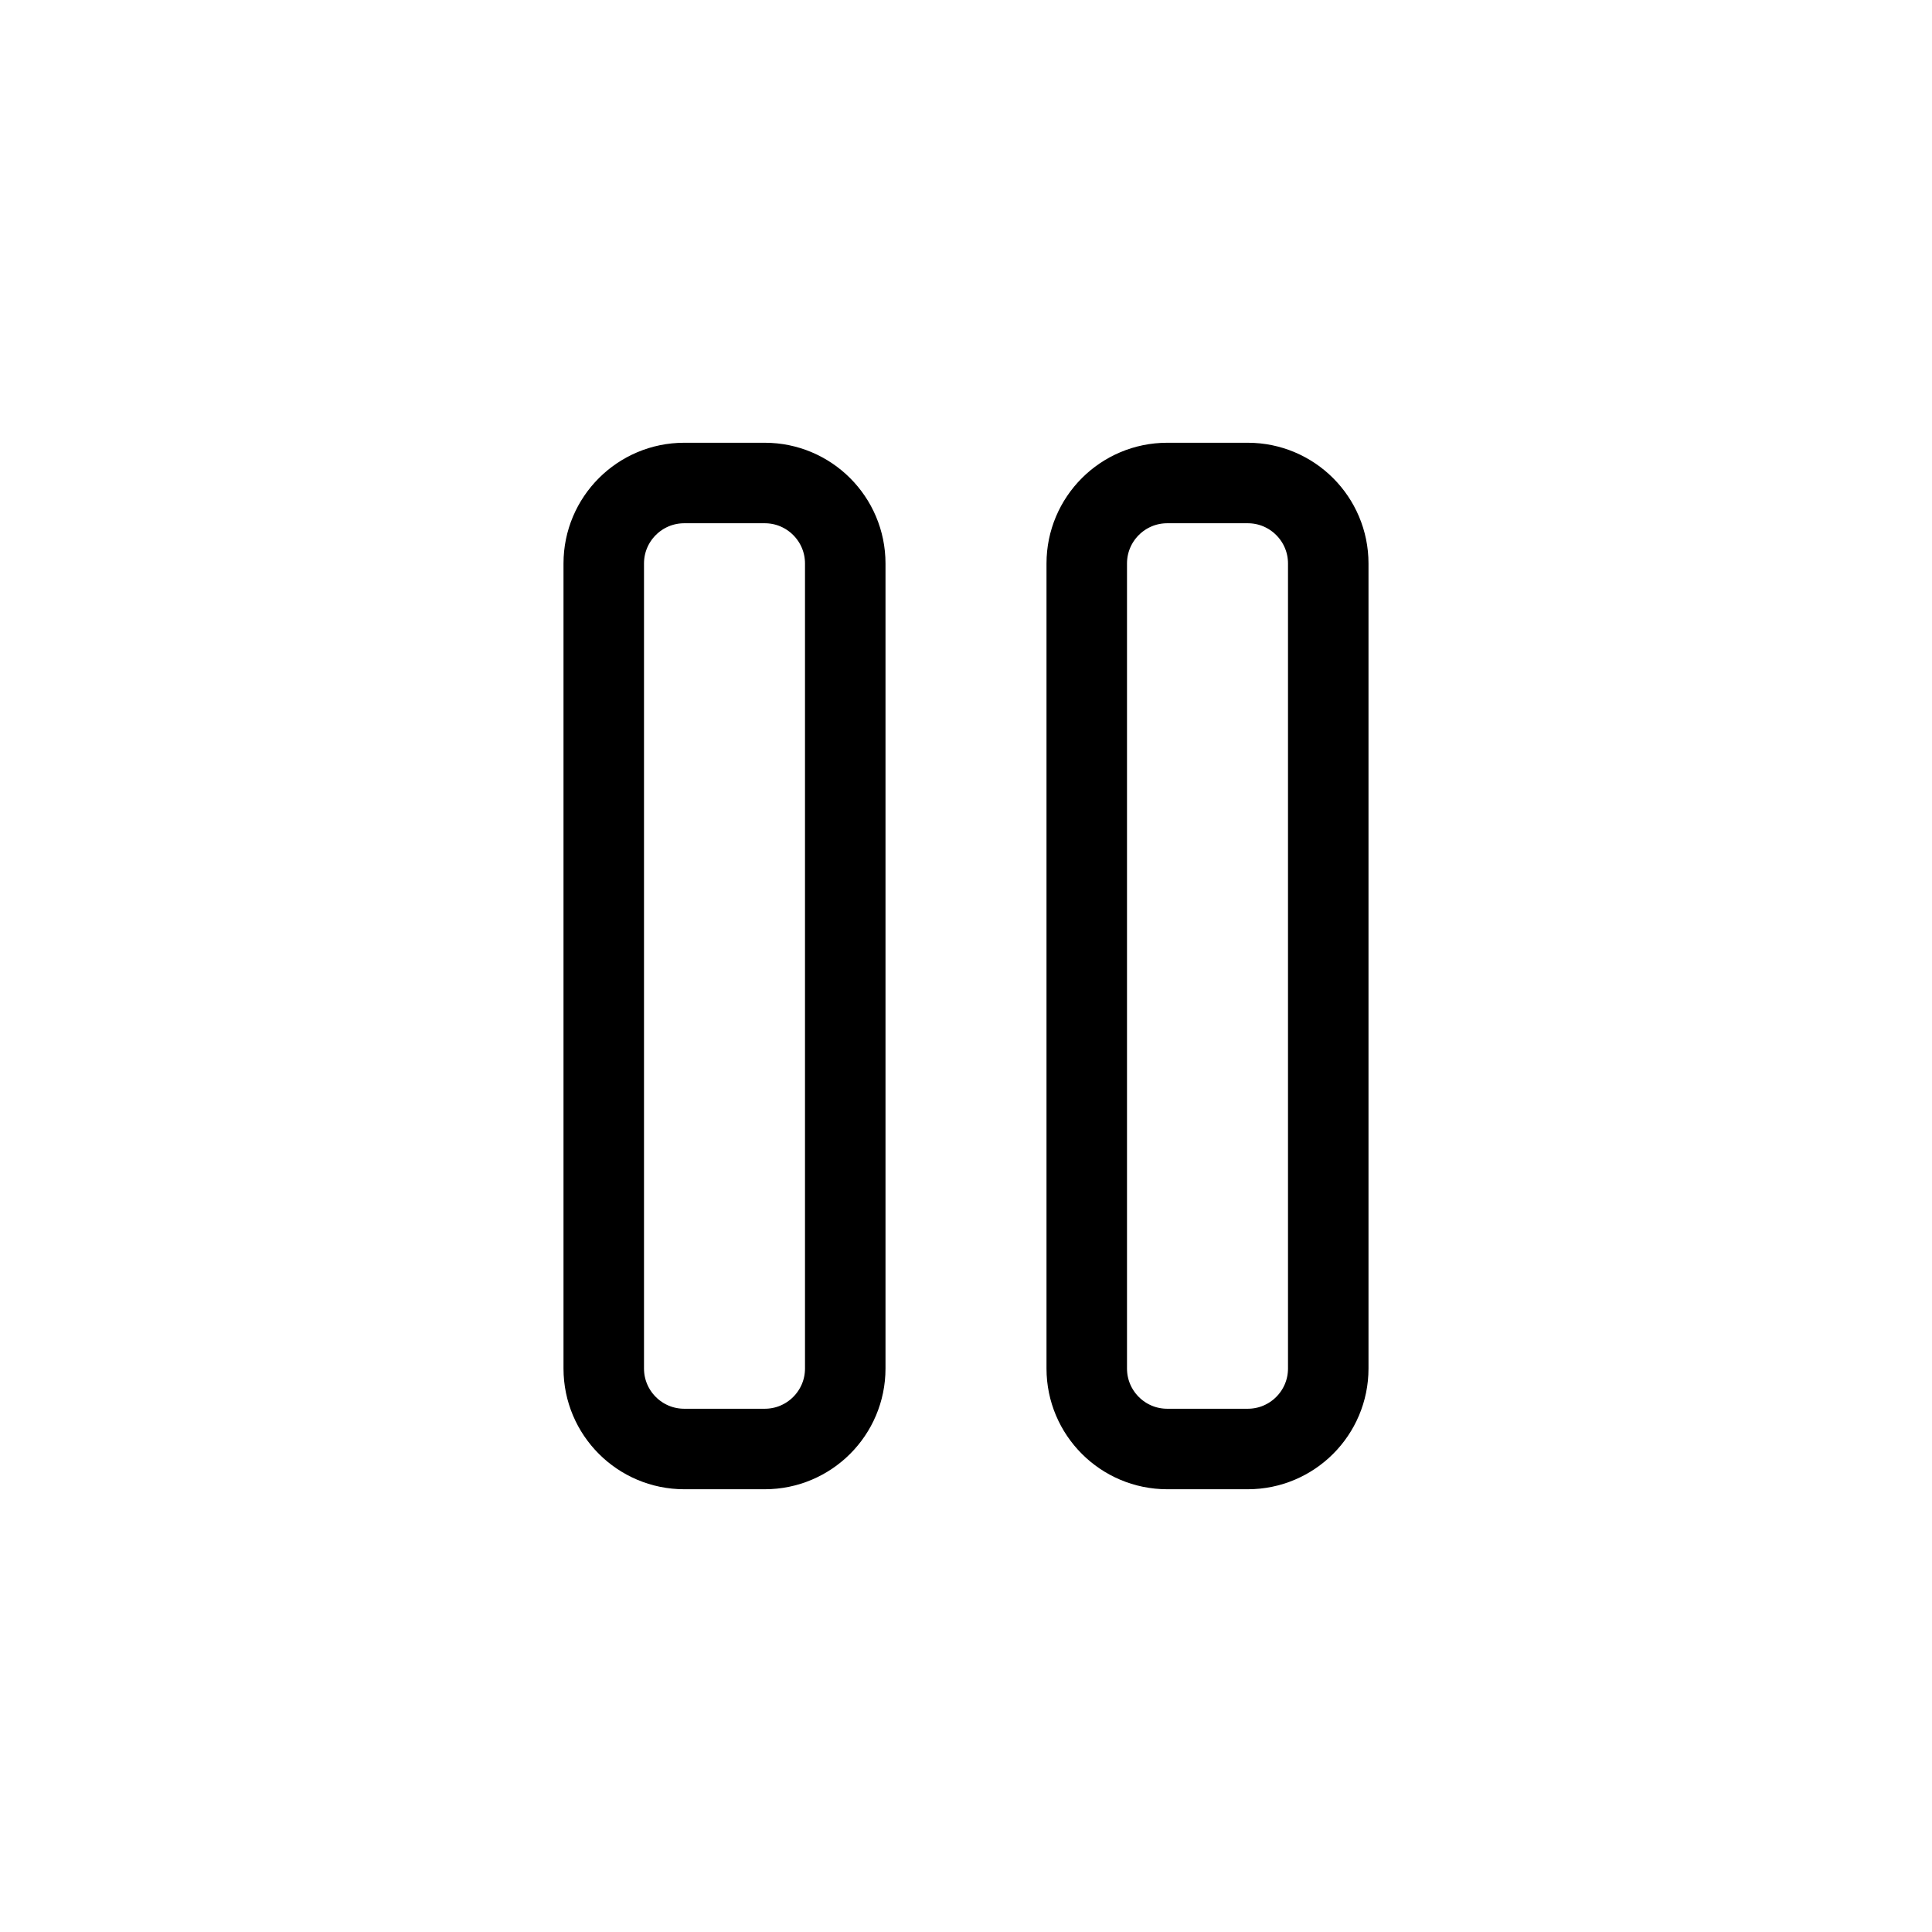
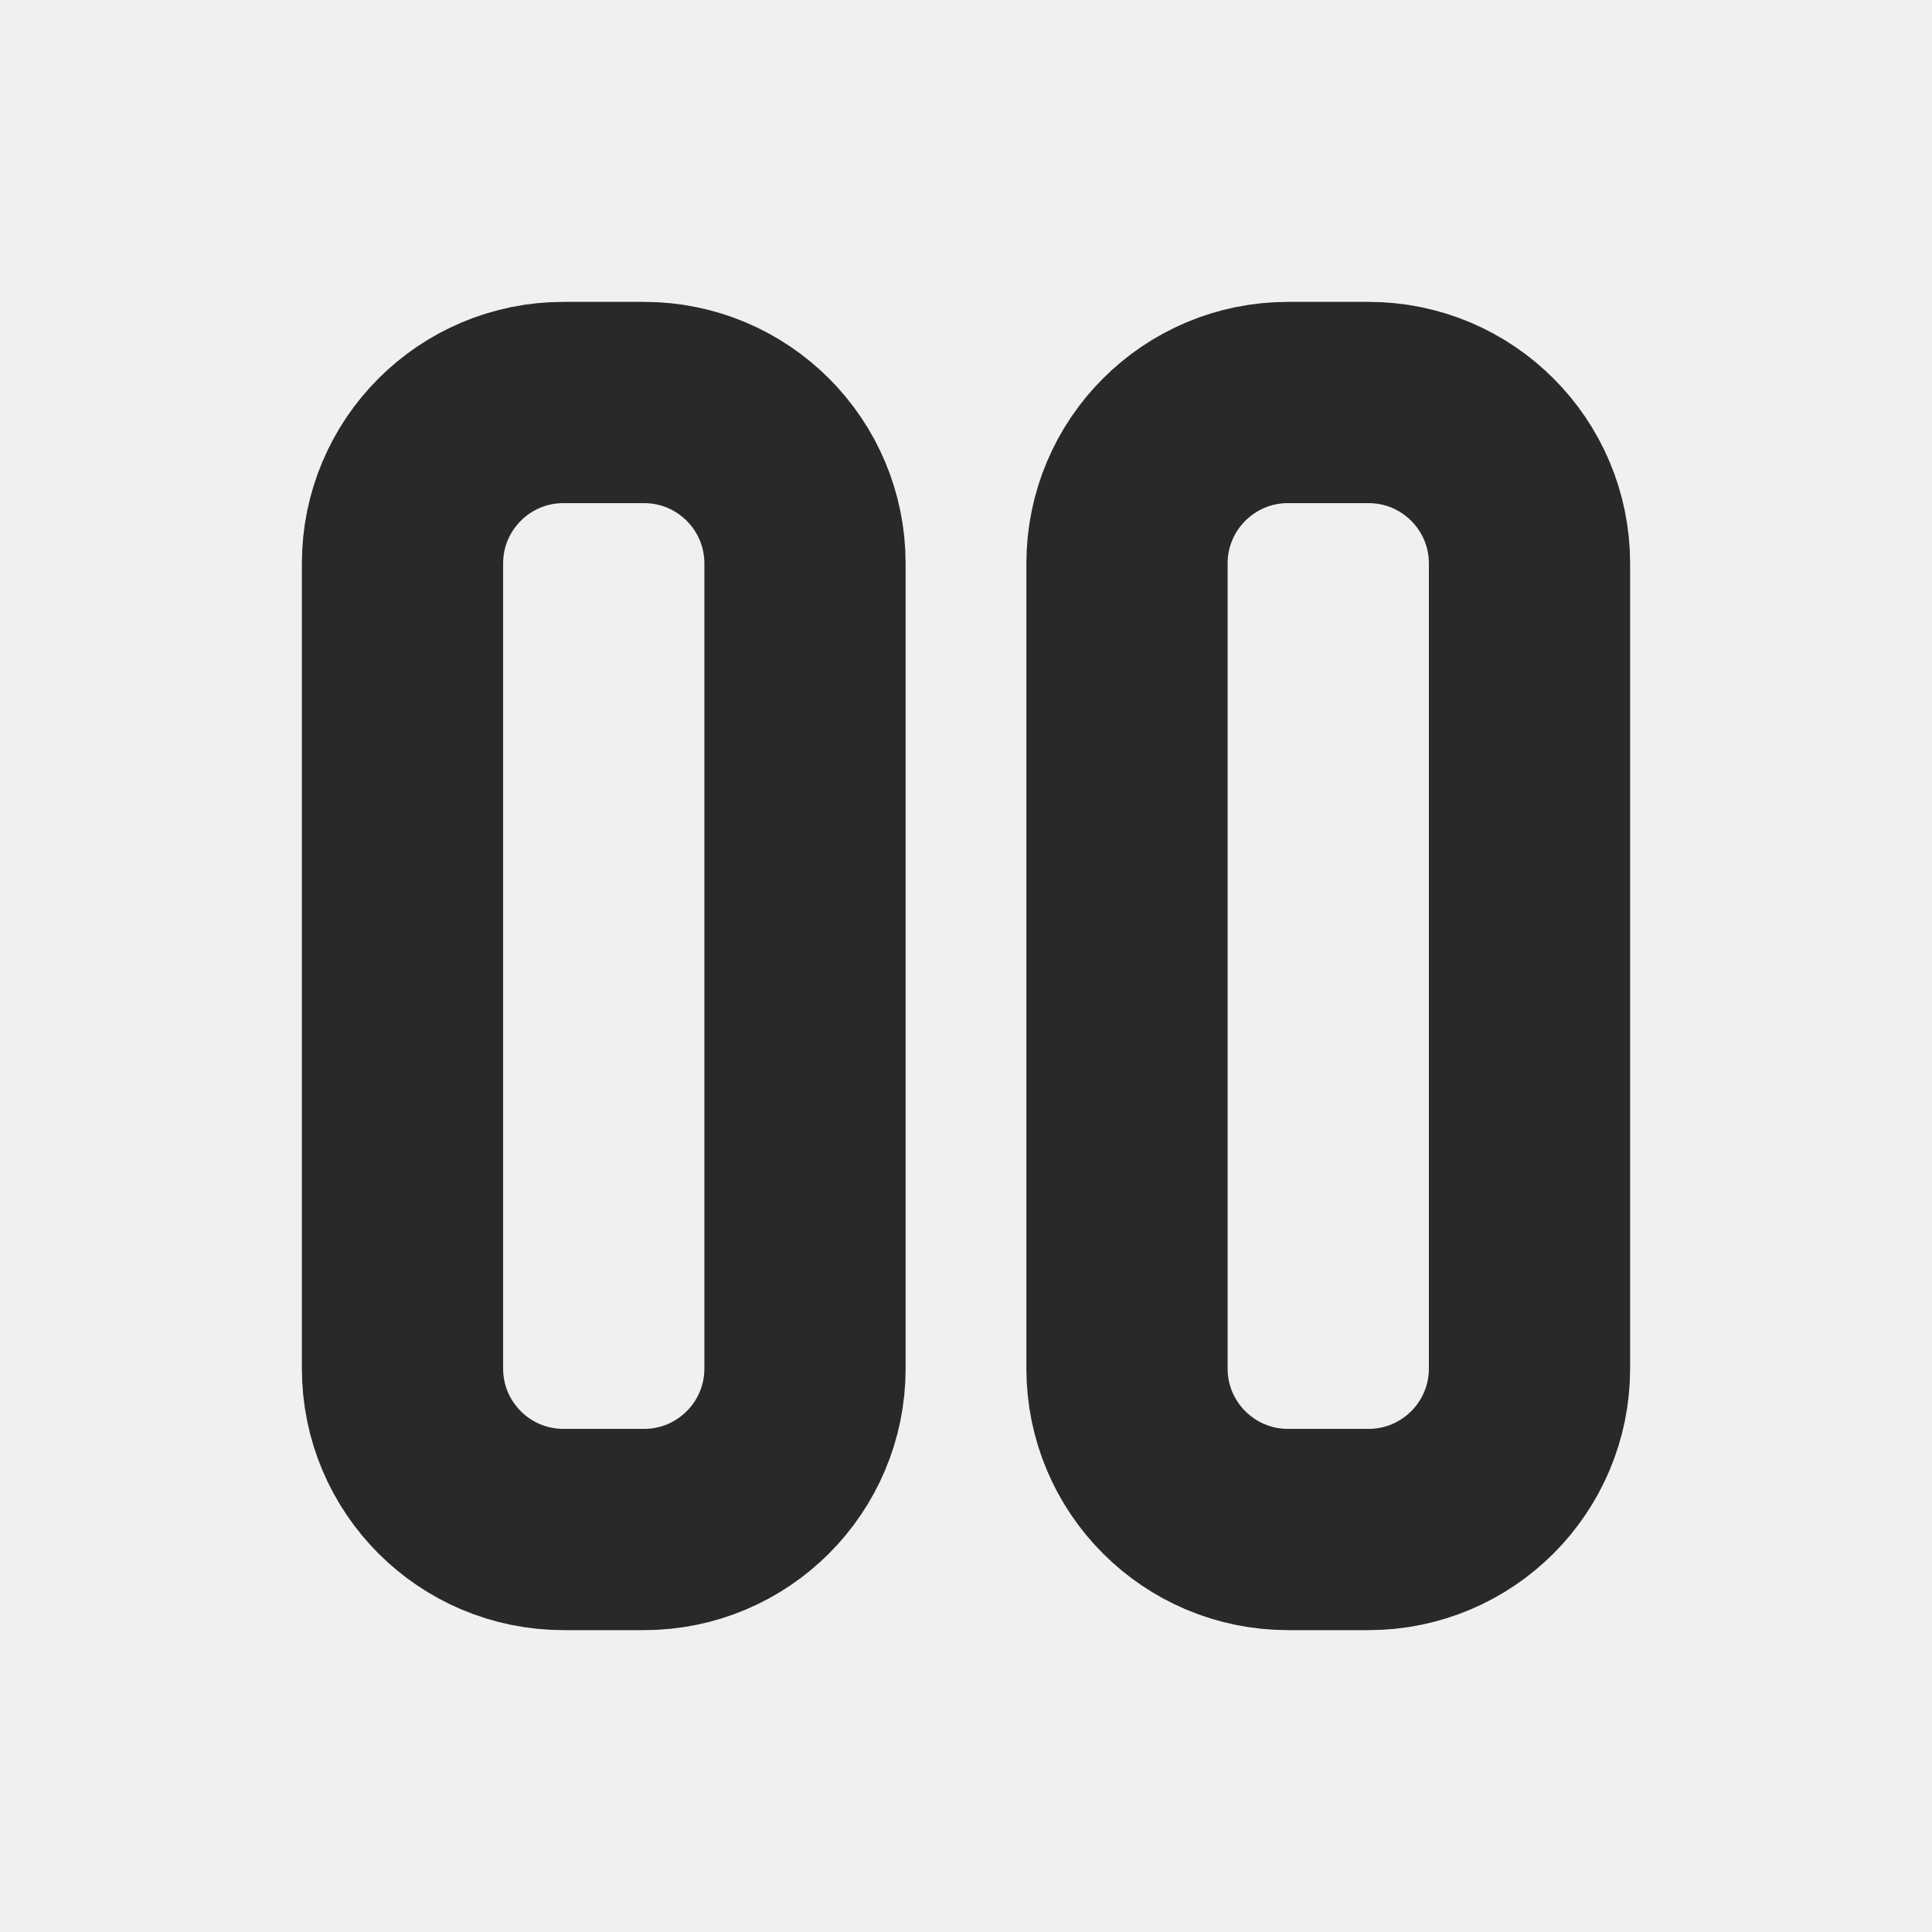
<svg xmlns="http://www.w3.org/2000/svg" width="800px" height="800px" viewBox="0 0 24 24" fill="none">
-   <rect width="24" height="24" fill="white" />
-   <path d="M8.5 18H9.5C10.052 18 10.5 17.552 10.5 17V7C10.5 6.448 10.052 6 9.5 6H8.5C7.948 6 7.5 6.448 7.5 7V17C7.5 17.552 7.948 18 8.5 18Z" stroke="#000000" stroke-linecap="round" stroke-linejoin="round" />
-   <path d="M14.5 18H15.5C16.052 18 16.5 17.552 16.5 17V7C16.5 6.448 16.052 6 15.5 6H14.5C13.948 6 13.5 6.448 13.5 7V17C13.5 17.552 13.948 18 14.5 18Z" stroke="#000000" stroke-linecap="round" stroke-linejoin="round" />
+   <g clip-path="url(#clip0_429_11098)">
+     <path d="M5 7C5 5.895 5.895 5 7 5H8C9.105 5 10 5.895 10 7V17C10 18.105 9.105 19 8 19H7C5.895 19 5 18.105 5 17V7Z" stroke="#292929" stroke-width="2.5" stroke-linejoin="round" />
+     <path d="M14 7C14 5.895 14.895 5 16 5H17C18.105 5 19 5.895 19 7V17C19 18.105 18.105 19 17 19H16C14.895 19 14 18.105 14 17V7Z" stroke="#292929" stroke-width="2.5" stroke-linejoin="round" />
+   </g>
+   <defs>
+     <clipPath id="clip0_429_11098">
+       <rect width="24" height="24" fill="white" />
+     </clipPath>
+   </defs>
</svg>
